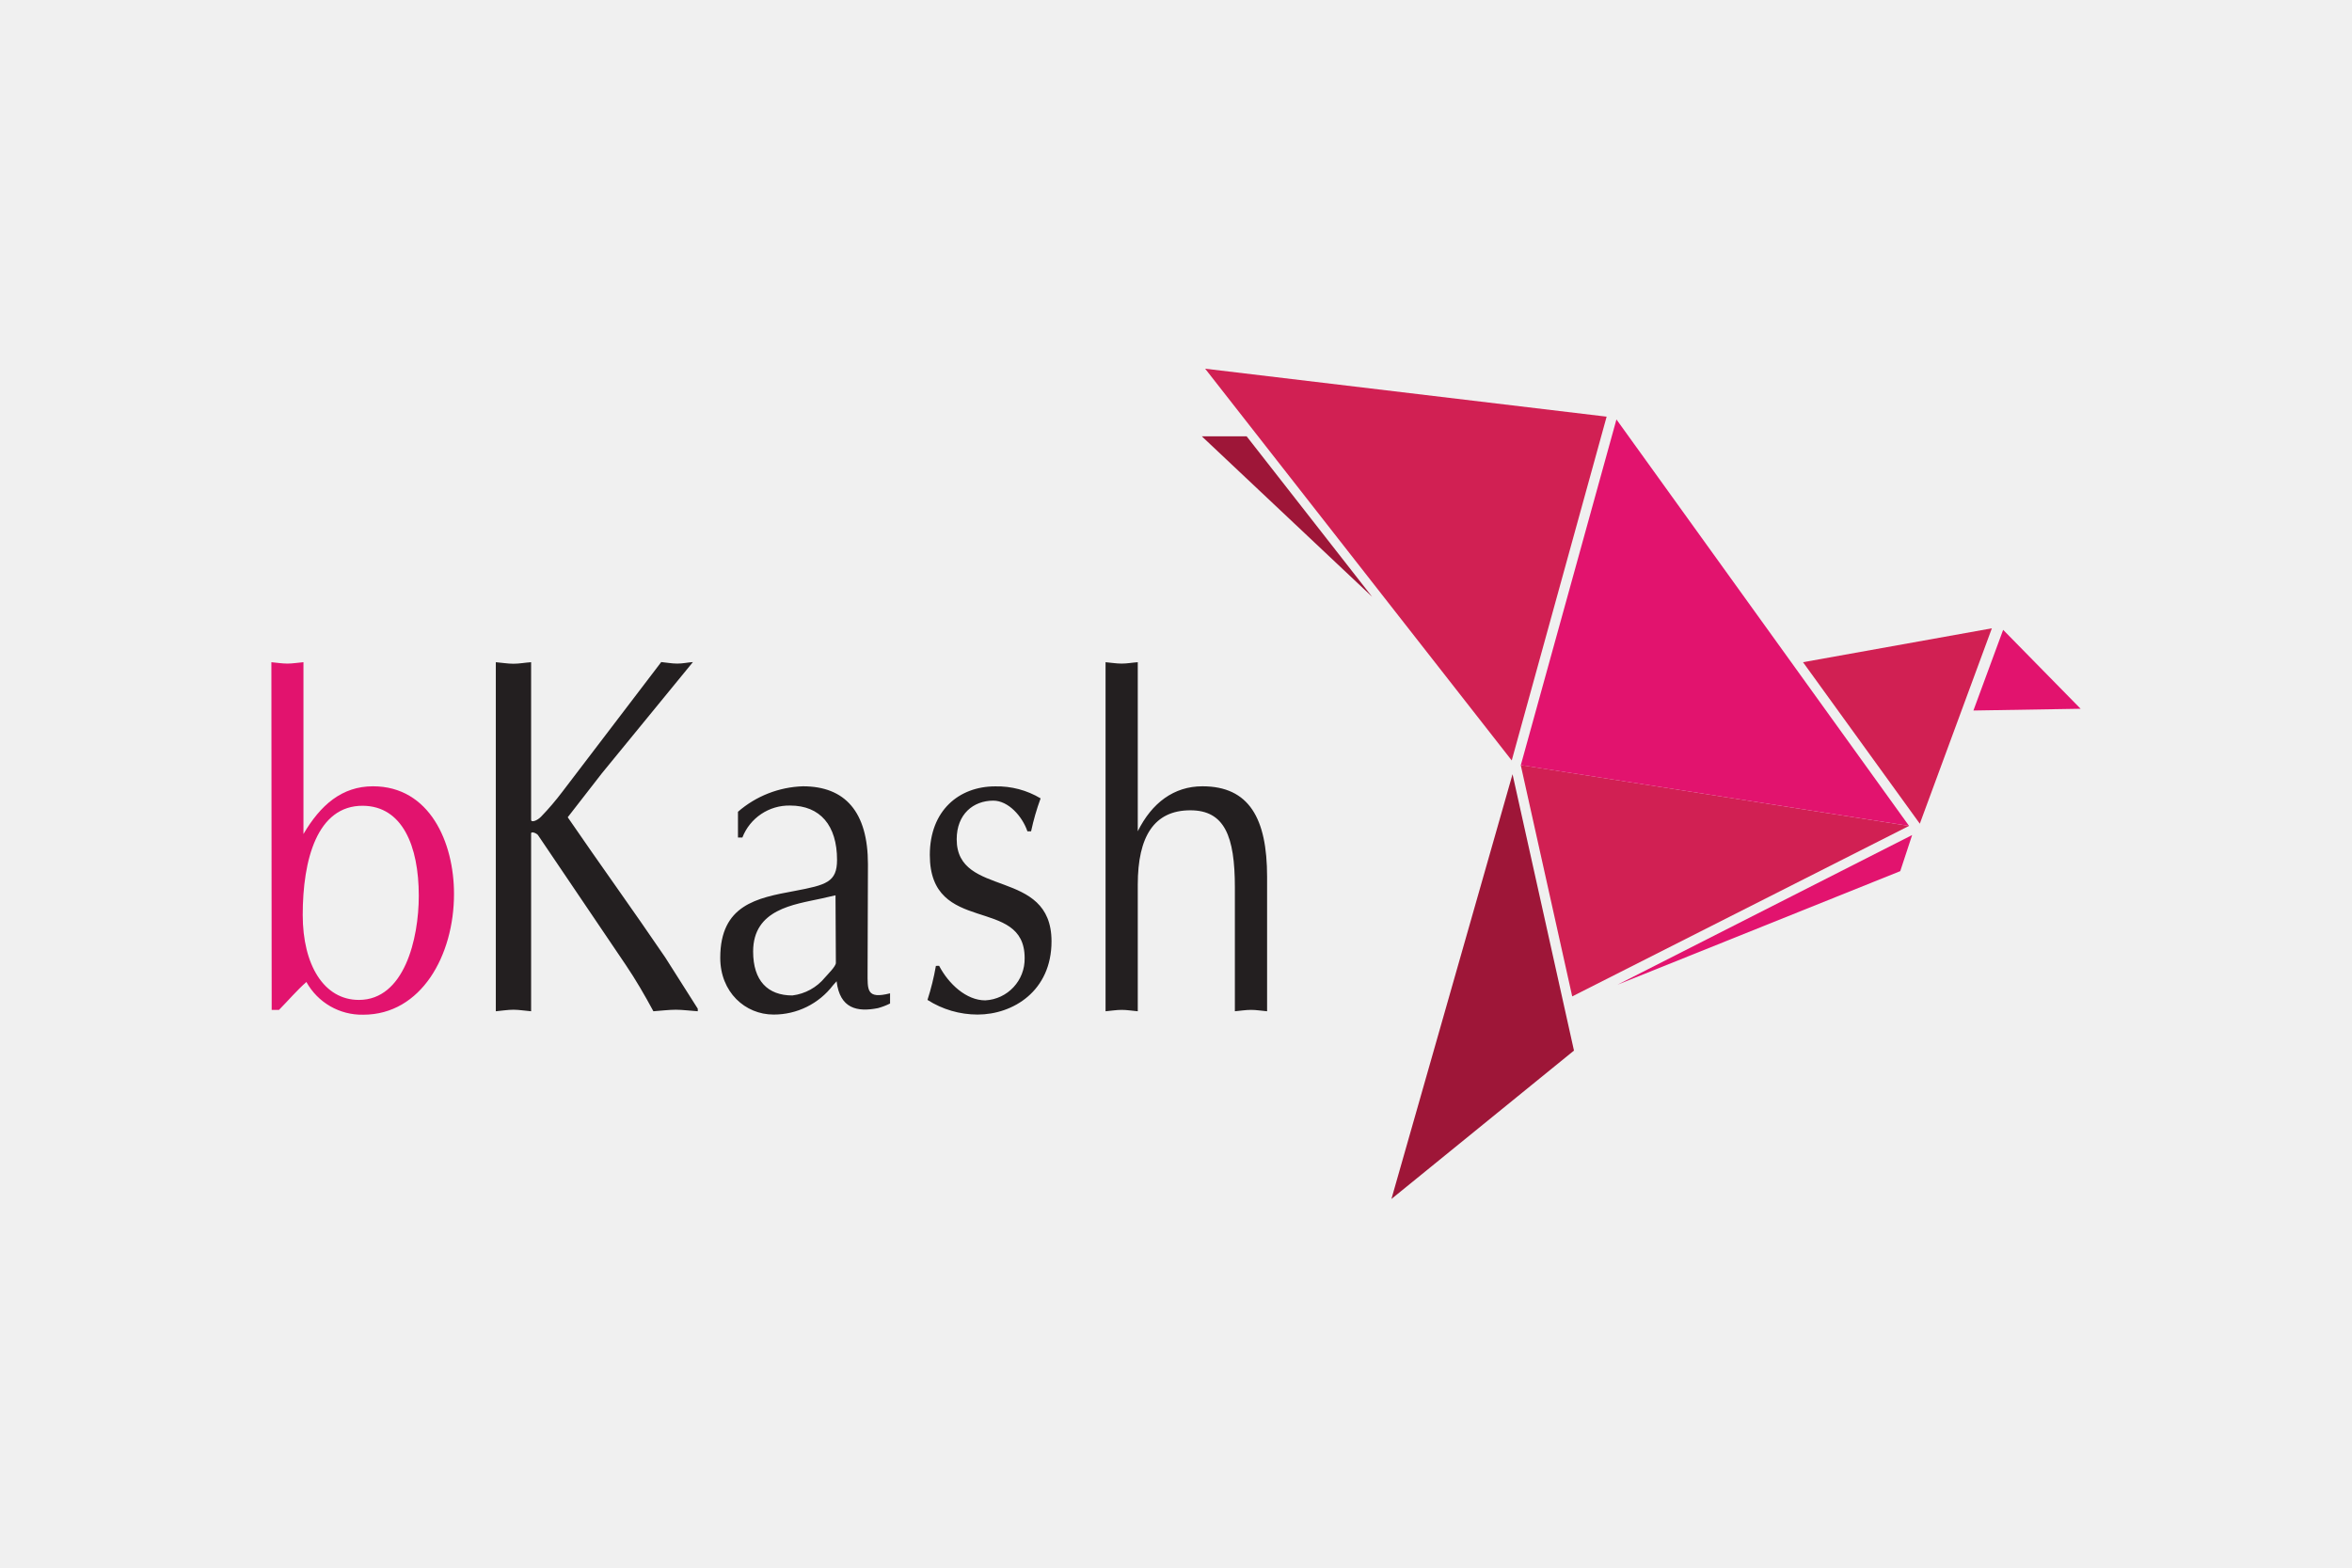
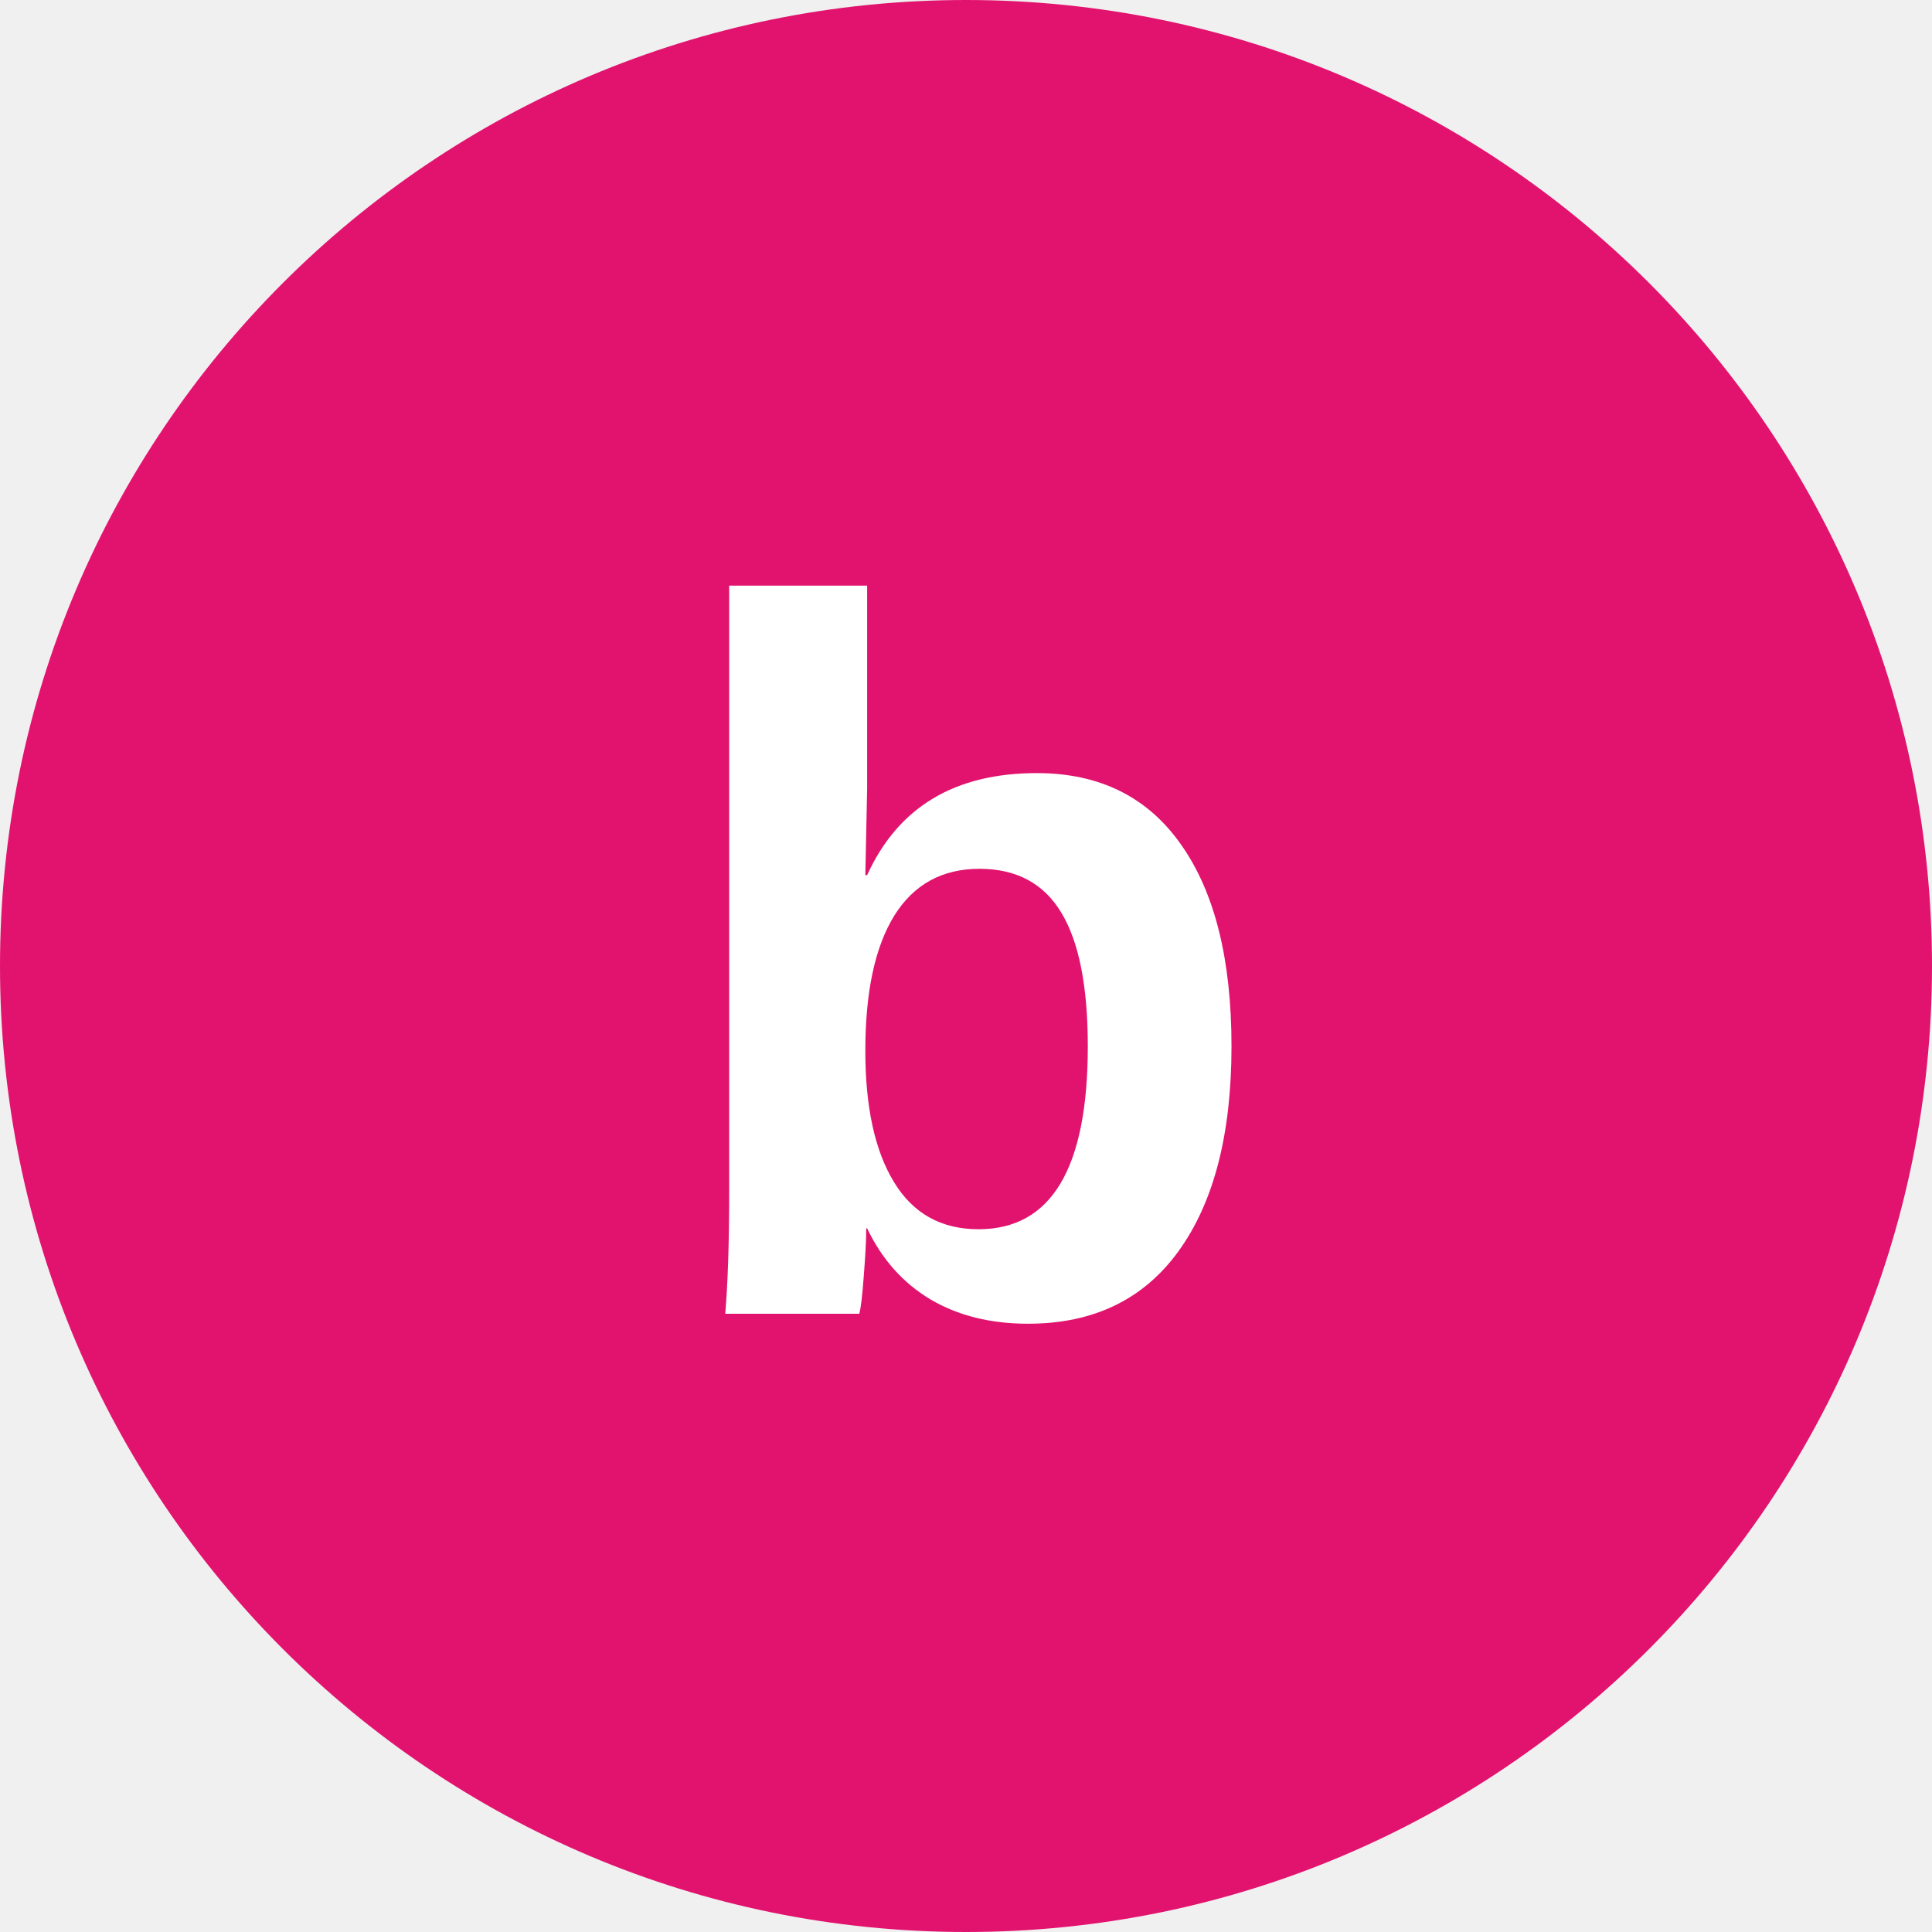
- <svg xmlns="http://www.w3.org/2000/svg" height="800" width="1200" viewBox="-37.062 -28.352 321.204 170.115">
-   <g fill="none">
-     <path fill="#d12053" d="m223.65 62.45-53.03-8.31 7.03 31.6z" />
-     <path fill="#e2136e" d="M223.65 62.45 183.69 6.93l-13.06 47.22z" />
-     <path fill="#d12053" d="M169.39 53.51 127.52 0l54.83 6.55z" />
-     <path fill="#9e1638" d="M150.32 31.15 127.07 9.24h6.12z" />
-     <path fill="#d12053" d="m234.96 35.46-9.84 26.69-15.95-22.06z" />
-     <path fill="#e2136e" d="m183.84 84.14 38.61-15.51 1.62-4.93z" />
-     <path fill="#9e1638" d="m152.96 113.41 16.54-58.02 8.39 37.75z" />
-     <path fill="#e2136e" d="m236.5 35.67-4.06 11.02 14.64-.24zM0 40.09c.71.06 1.43.19 2.19.19s1.38-.13 2.19-.19v23.47c2.31-3.93 5.22-6.52 9.5-6.52 7.74 0 11.06 7.66 11.06 14.7 0 8.43-4.5 16.5-12.39 16.5a8.66 8.66 0 0 1-7.77-4.47c-1.32 1.16-2.49 2.55-3.74 3.81h-1zm4.28 34.52c0 6.84 2.9 11.61 7.67 11.61 6.19 0 8.18-8.32 8.18-14.22 0-6.85-2.26-12.24-7.62-12.3-6.26-.05-8.23 7.36-8.23 14.92z" />
-     <path fill="#231f20" d="m45.13 55.27-4.66 6c4.38 6.4 8.92 12.67 13.32 19.15l4.44 7v.35c-1.09-.07-2.08-.21-3-.21s-2.08.14-3.06.21c-1.21-2.24-2.41-4.31-3.78-6.34l-12-17.75c-.27-.28-.92-.5-.92-.21v24.3c-.88-.07-1.65-.21-2.41-.21s-1.64.14-2.41.21V40.09c.77.06 1.6.21 2.41.21s1.53-.15 2.41-.21v21.52c0 .42.82.14 1.36-.42a37 37 0 0 0 2.92-3.42l13.49-17.7c.71.06 1.42.21 2.19.21s1.36-.15 2.14-.21zM81.42 82.4c0 2.48-.16 3.74 3.07 2.92v1.39a9 9 0 0 1-1.65.63c-2.85.57-5.21.06-5.65-3.67l-.49.55a10.17 10.17 0 0 1-8.12 4c-3.88 0-7.28-3.06-7.28-7.75 0-7.23 5-8.18 10.13-9.13 4.34-.82 5.82-1.2 5.82-4.25 0-4.7-2.3-7.42-6.41-7.42a6.85 6.85 0 0 0-6.52 4.37h-.6v-3.52a14.2 14.2 0 0 1 8.87-3.48c5.75 0 8.88 3.48 8.88 10.65zm-4.38-10.47-1.93.44c-3.73.82-9.32 1.45-9.32 7.24 0 4 2 6 5.36 6a6.83 6.83 0 0 0 4.44-2.44c.4-.46 1.5-1.54 1.5-2zm14.15 9.63c1.3 2.49 3.72 4.72 6.3 4.72a5.67 5.67 0 0 0 5.38-5.78c0-8.56-12.95-3-12.95-14.08 0-6.08 4-9.37 8.93-9.37 2.18-.048 4.33.52 6.2 1.64a33 33 0 0 0-1.3 4.5h-.5c-.72-2.09-2.63-4.19-4.66-4.19-2.74 0-5 1.85-5 5.28 0 8.11 12.95 3.79 12.95 13.94 0 6.79-5.26 10-10.1 10a12.73 12.73 0 0 1-6.84-2 34 34 0 0 0 1.15-4.65zm22.73-41.47c.73.06 1.44.19 2.2.19s1.38-.13 2.2-.19v23.09c1.92-3.87 4.93-6.14 8.83-6.14 6.36 0 8.83 4.36 8.83 12.36v18.37c-.83-.07-1.47-.19-2.2-.19s-1.48.13-2.2.19V70.85c0-7-1.41-10.53-6.08-10.53-4.94 0-7.18 3.56-7.18 10.15v17.3c-.82-.07-1.47-.19-2.2-.19s-1.46.13-2.2.19z" />
-   </g>
+ <svg xmlns="http://www.w3.org/2000/svg" viewBox="0 0 100 100" width="100" height="100">
+   <circle cx="50" cy="50" r="50" fill="#E2136E" />
+   <text x="50" y="68" font-family="Arial,sans-serif" font-size="52" font-weight="700" fill="#fff" text-anchor="middle">b</text>
</svg>
